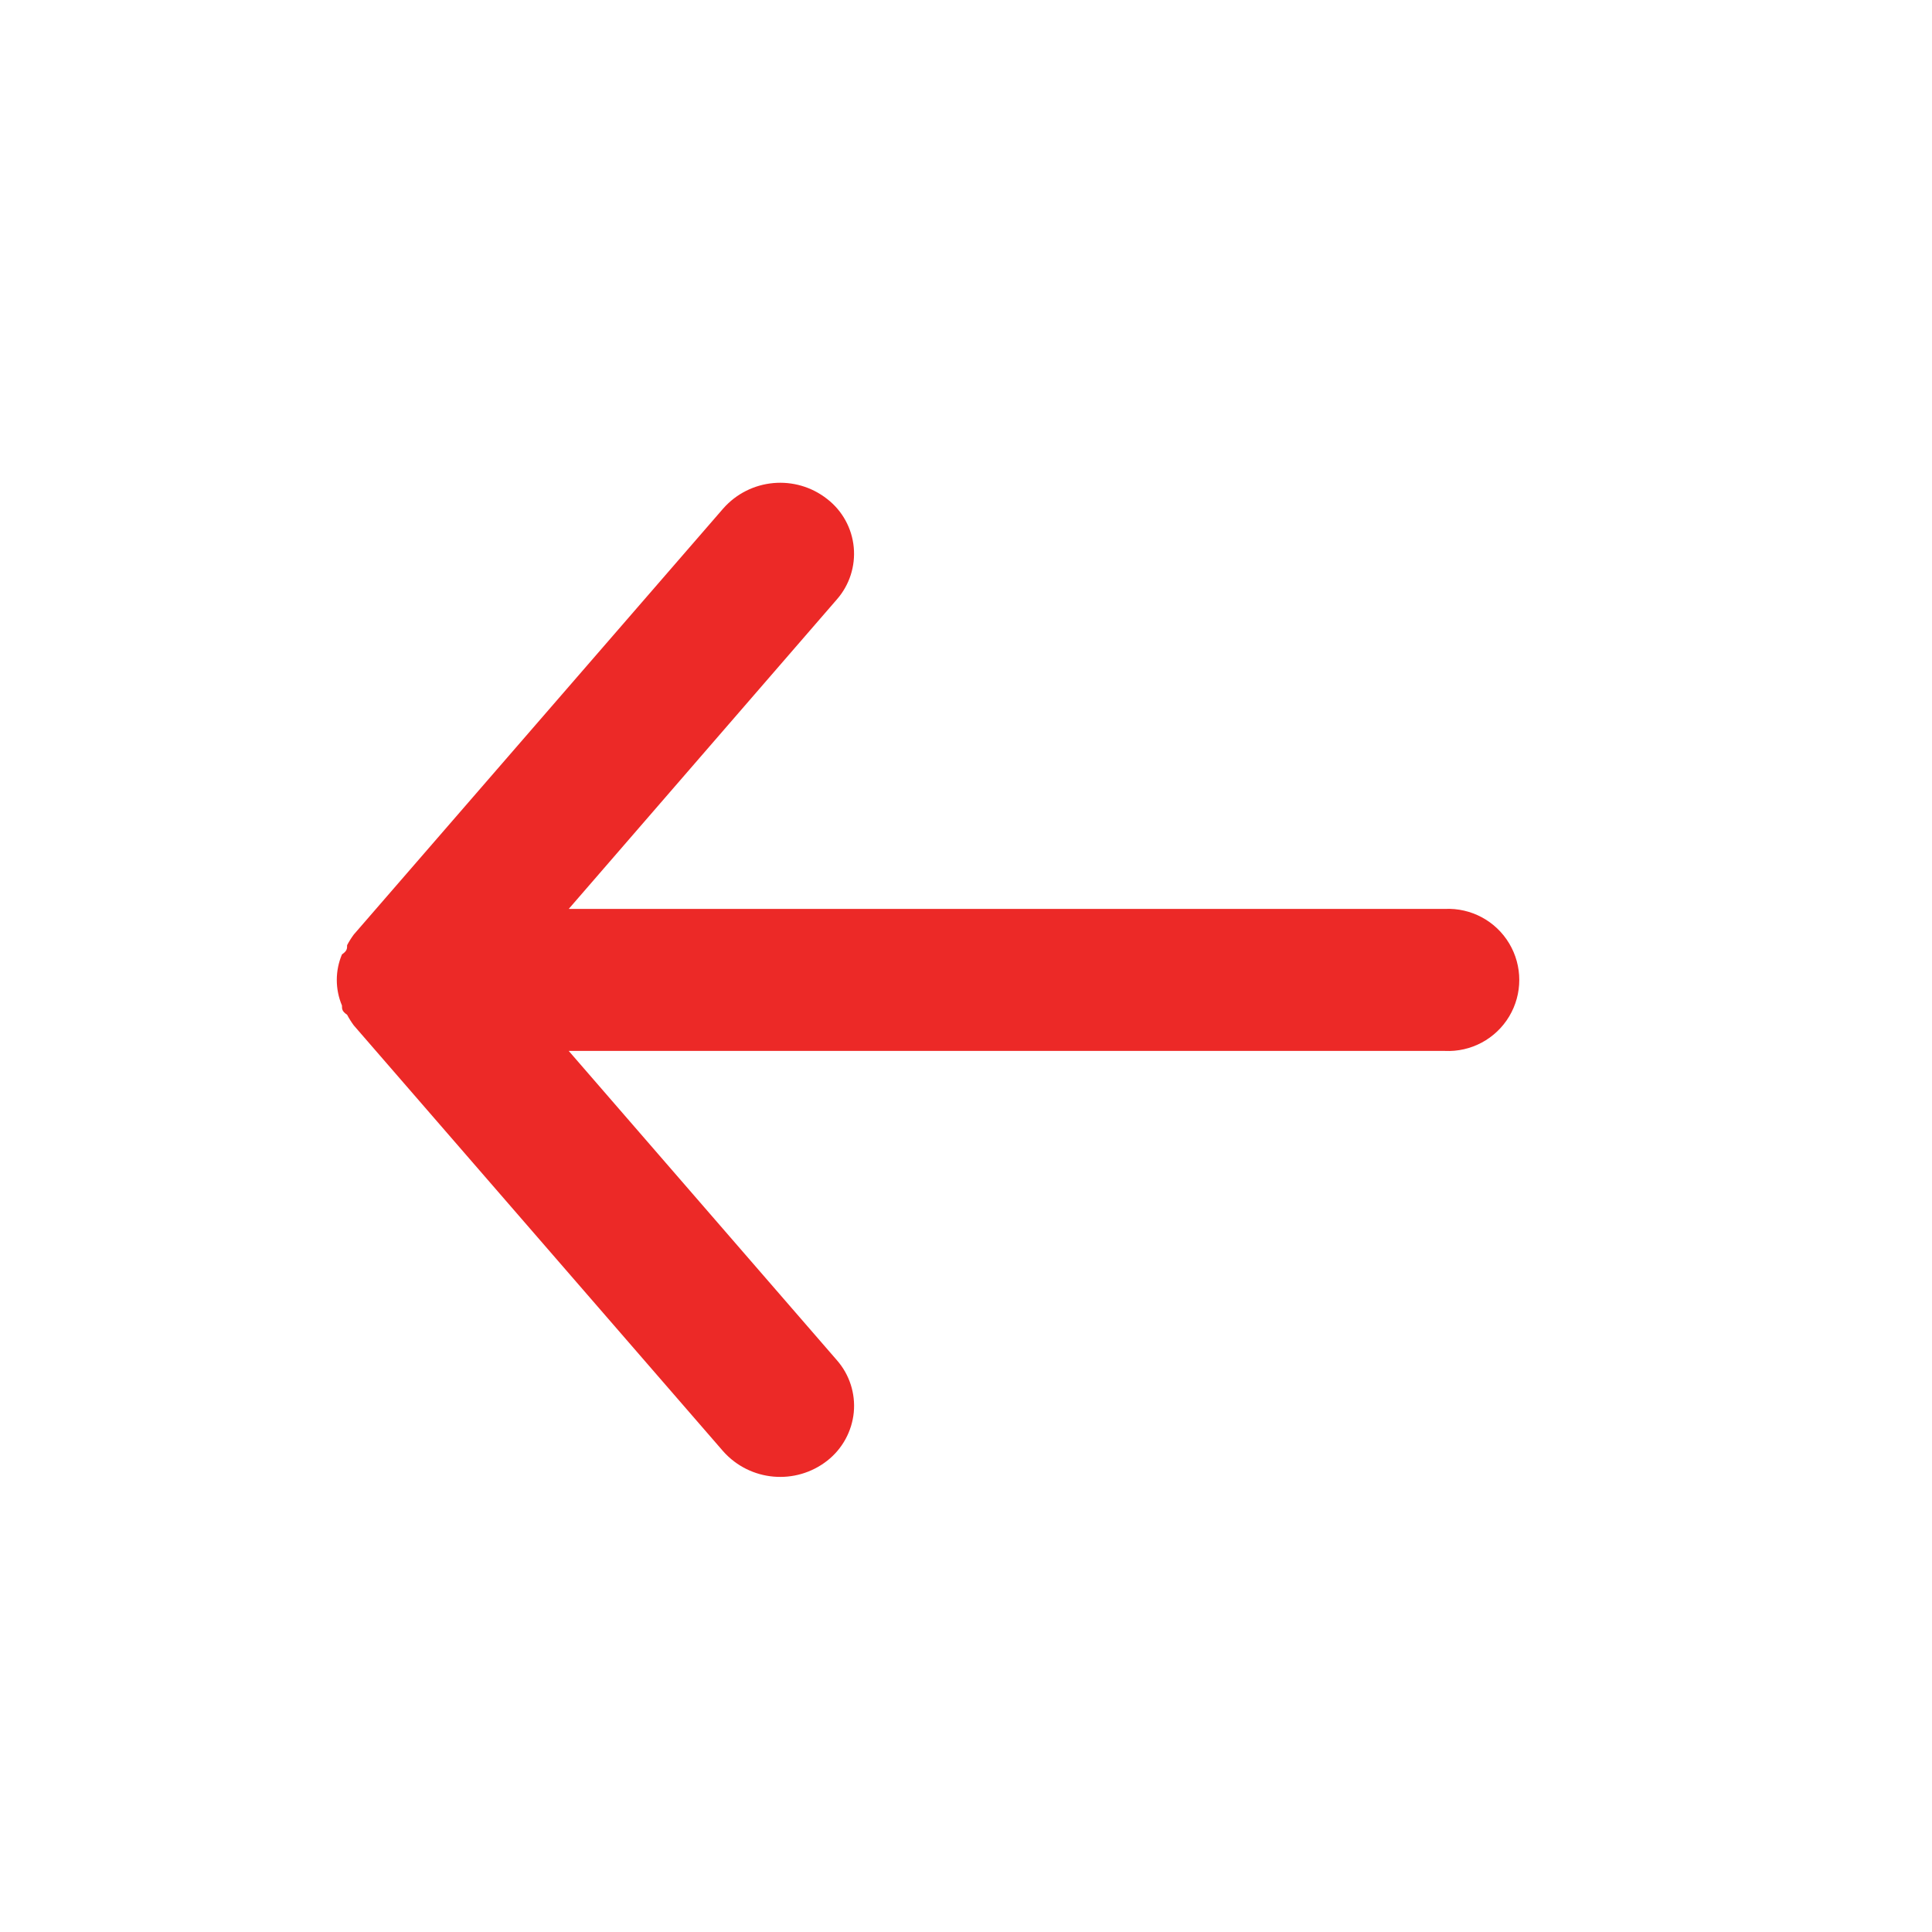
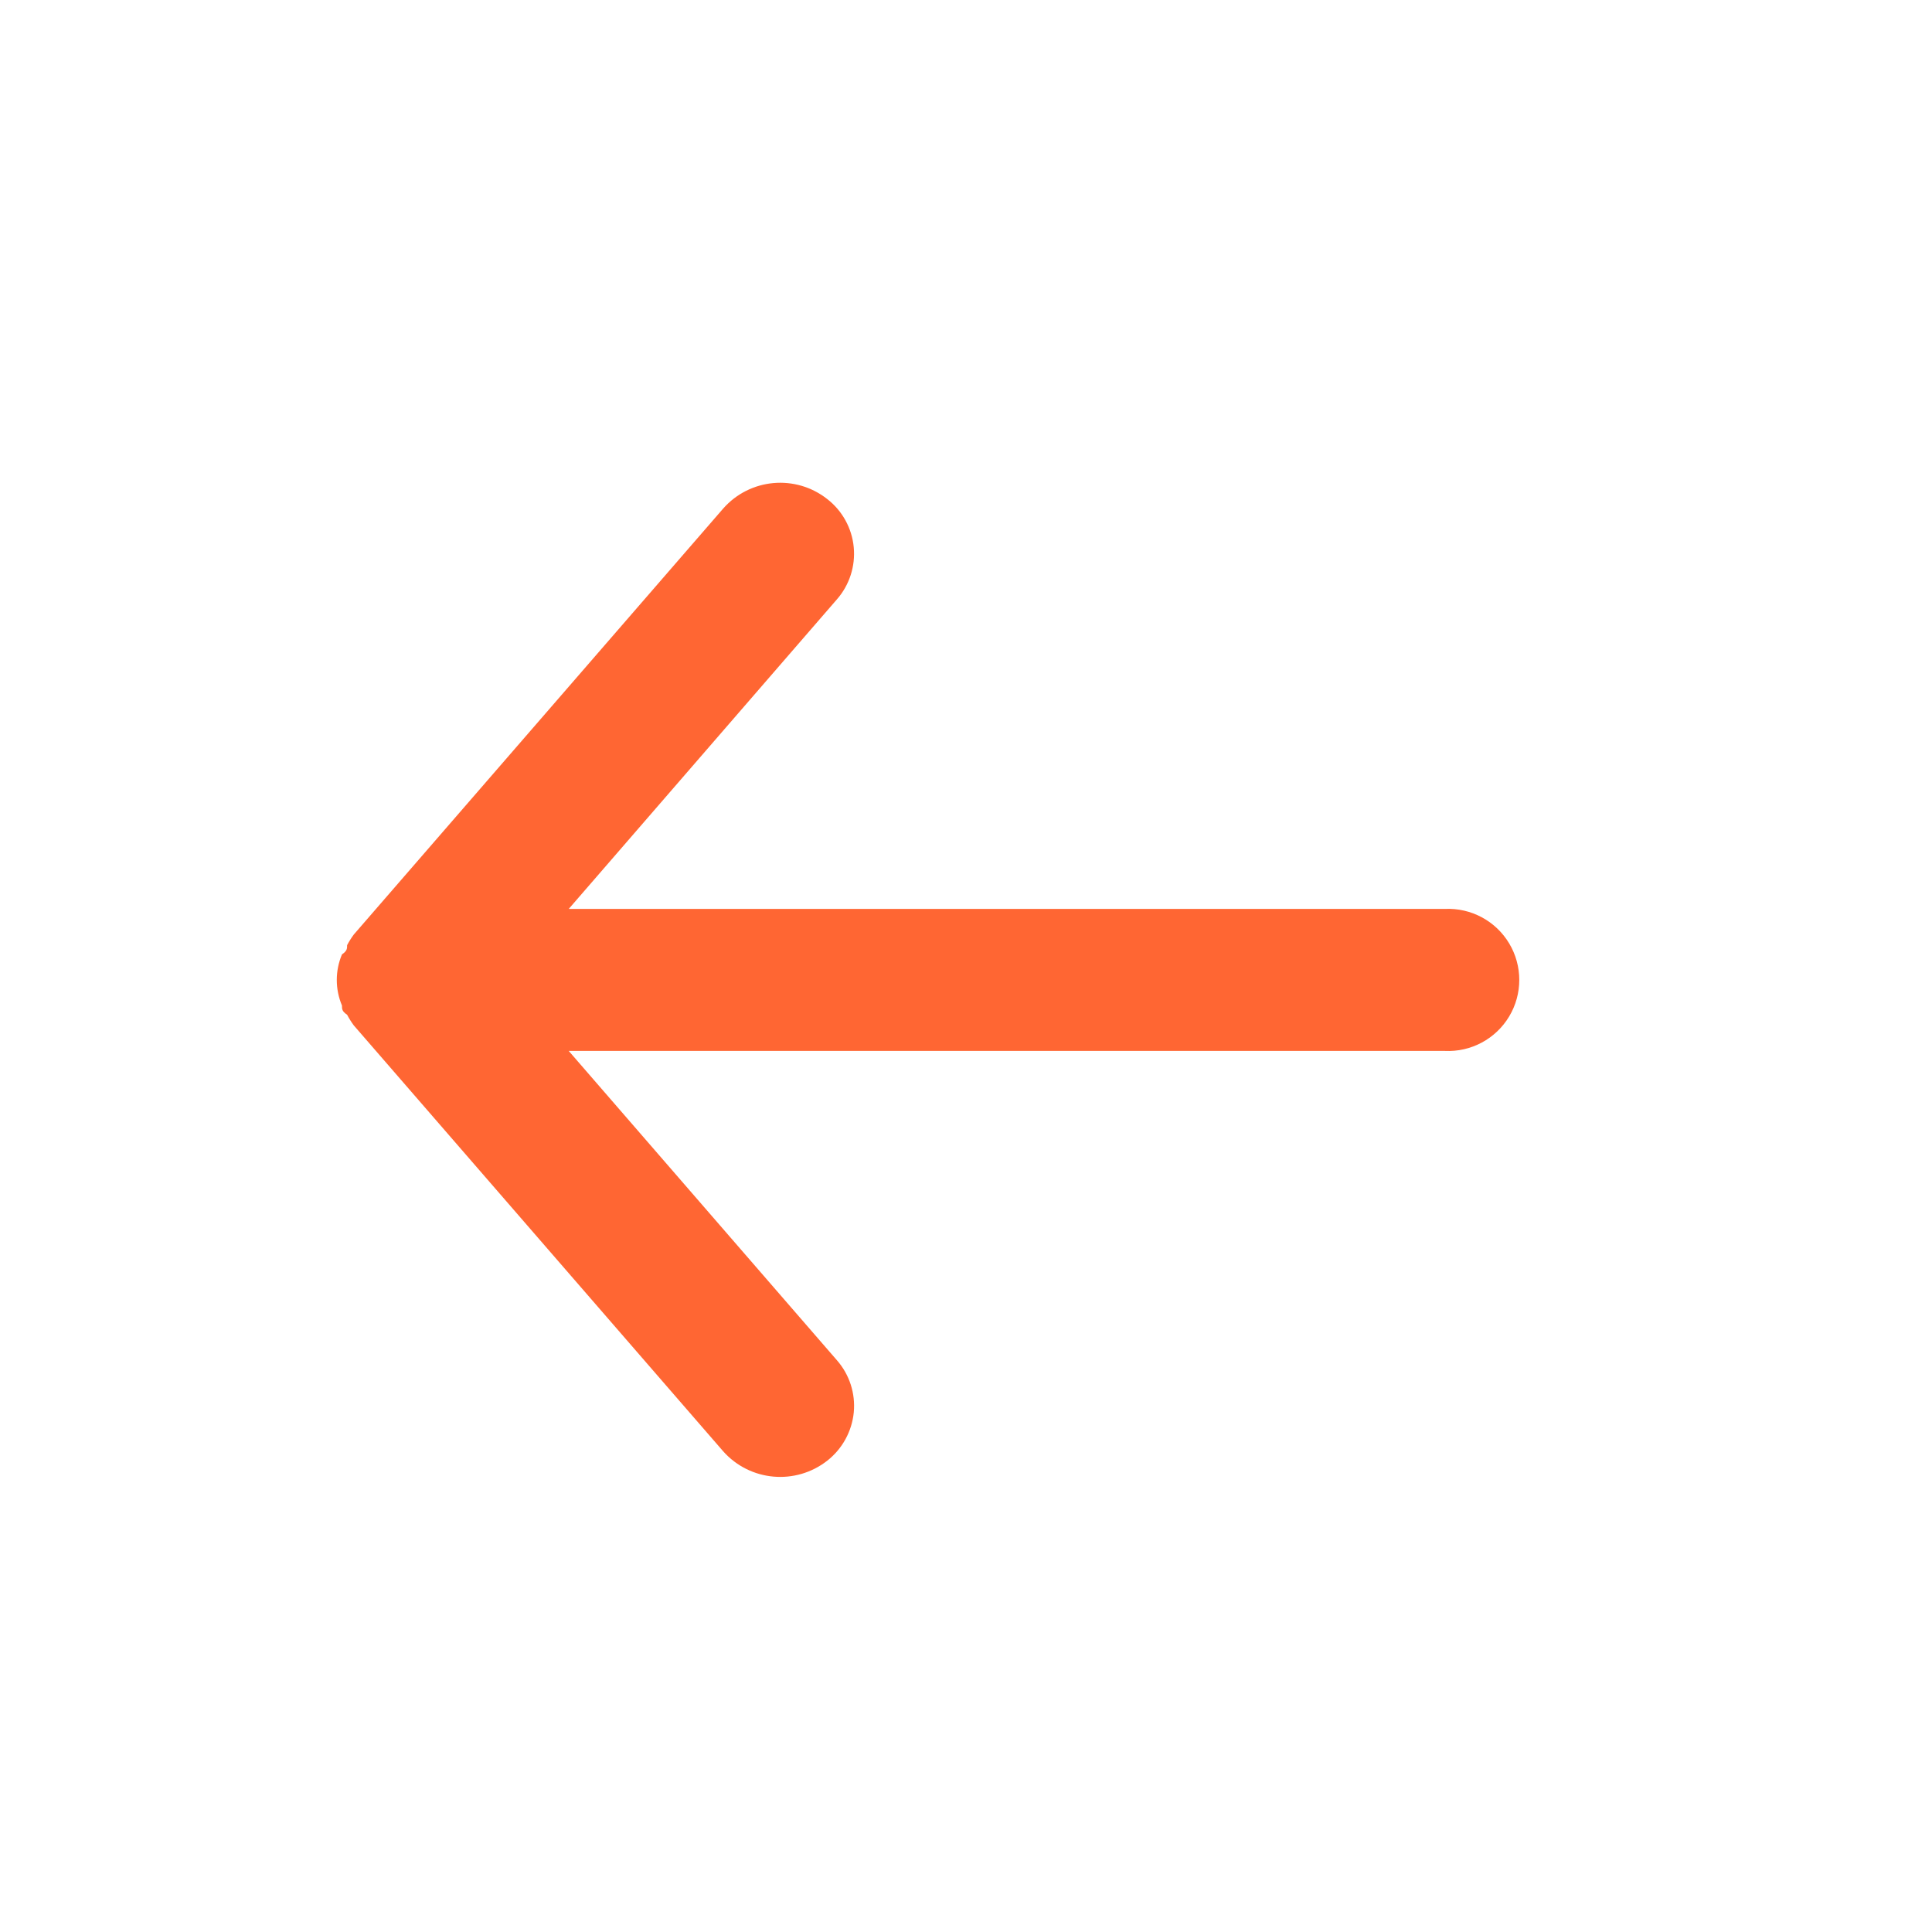
<svg xmlns="http://www.w3.org/2000/svg" width="24" height="24" viewBox="0 0 24 24">
-   <g id="prefix__arrow-back" fill="#ec2927" transform="translate(-.486 .011)">
+   <g id="prefix__arrow-back" fill="#f63" transform="translate(-.486 .011)">
    <path id="prefix__Path_24" d="M17.764 10.291H6.881l3.331-3.845a.86.86 0 0 0-.119-1.246.944.944 0 0 0-1.293.117l-4.589 5.292a1.042 1.042 0 0 0-.083.132c0 .044 0 .071-.064.115a.817.817 0 0 0 0 .635c0 .044 0 .071.064.115a1.042 1.042 0 0 0 .083.132L8.8 17.029a.948.948 0 0 0 1.294.115.872.872 0 0 0 .328-.6.859.859 0 0 0-.209-.646l-3.332-3.843h10.883a.883.883 0 1 0 0-1.764z" data-name="Path 24" transform="translate(.67 .989)" />
  </g>
</svg>
